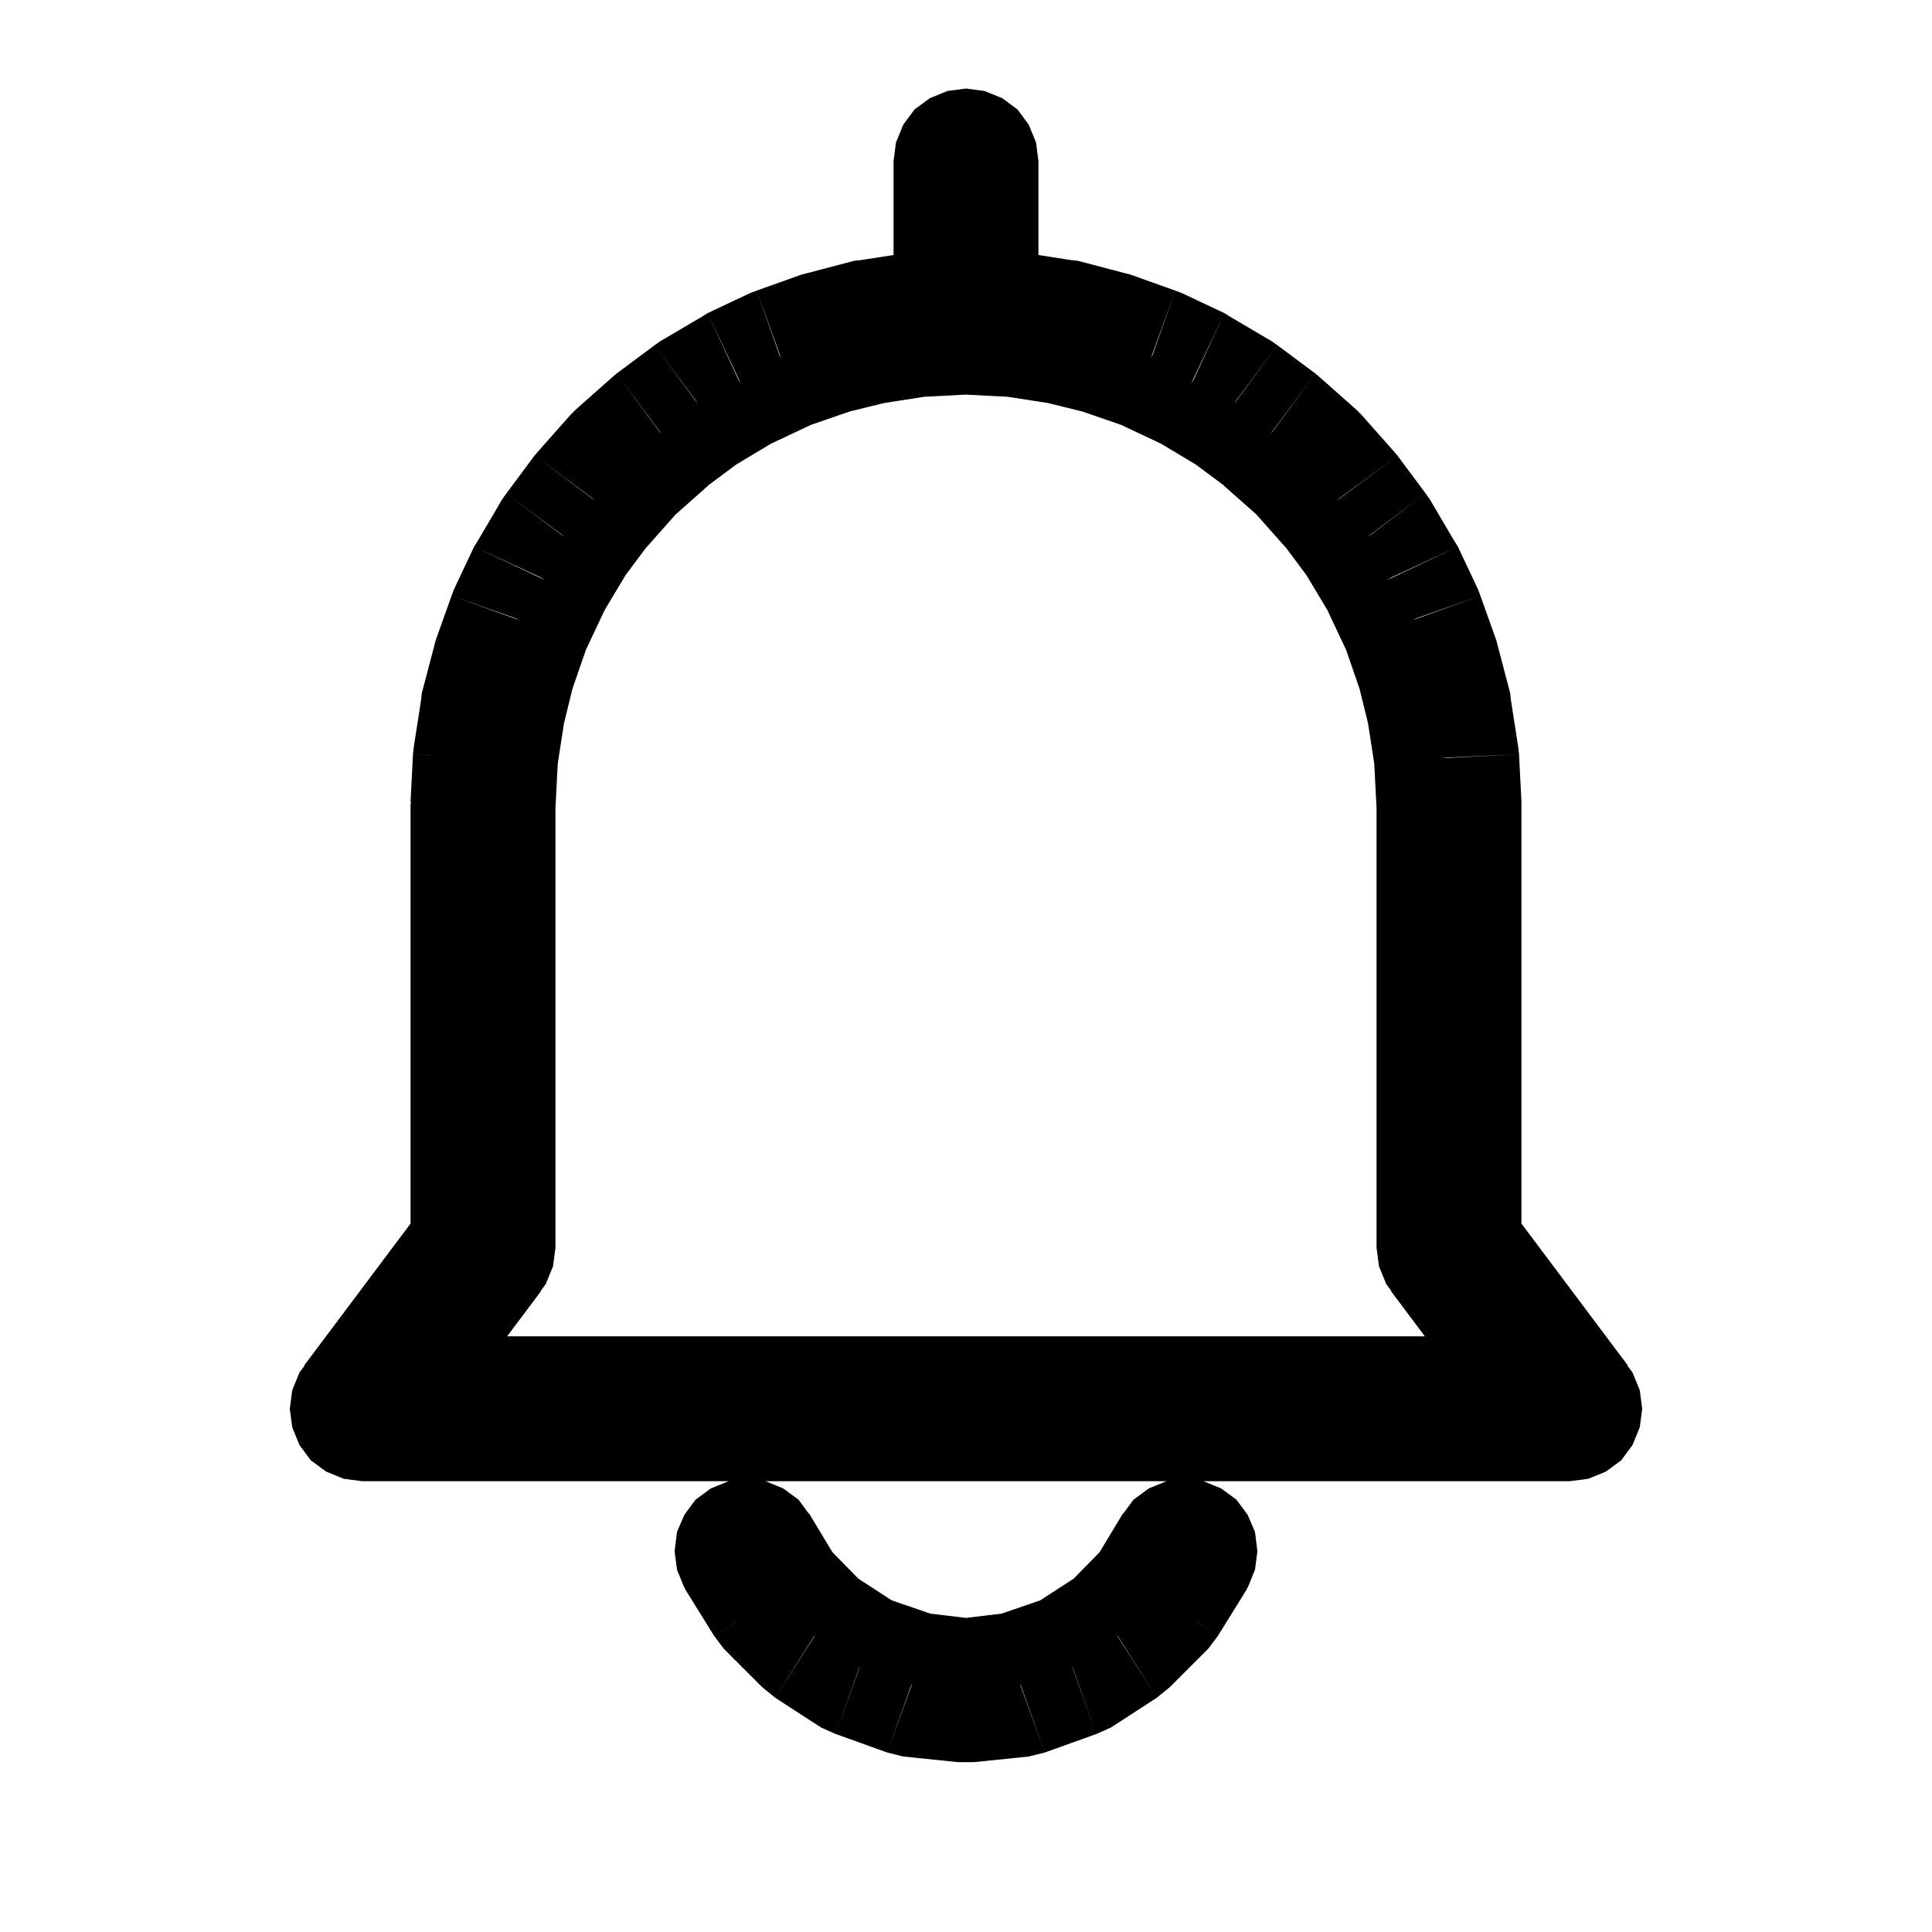
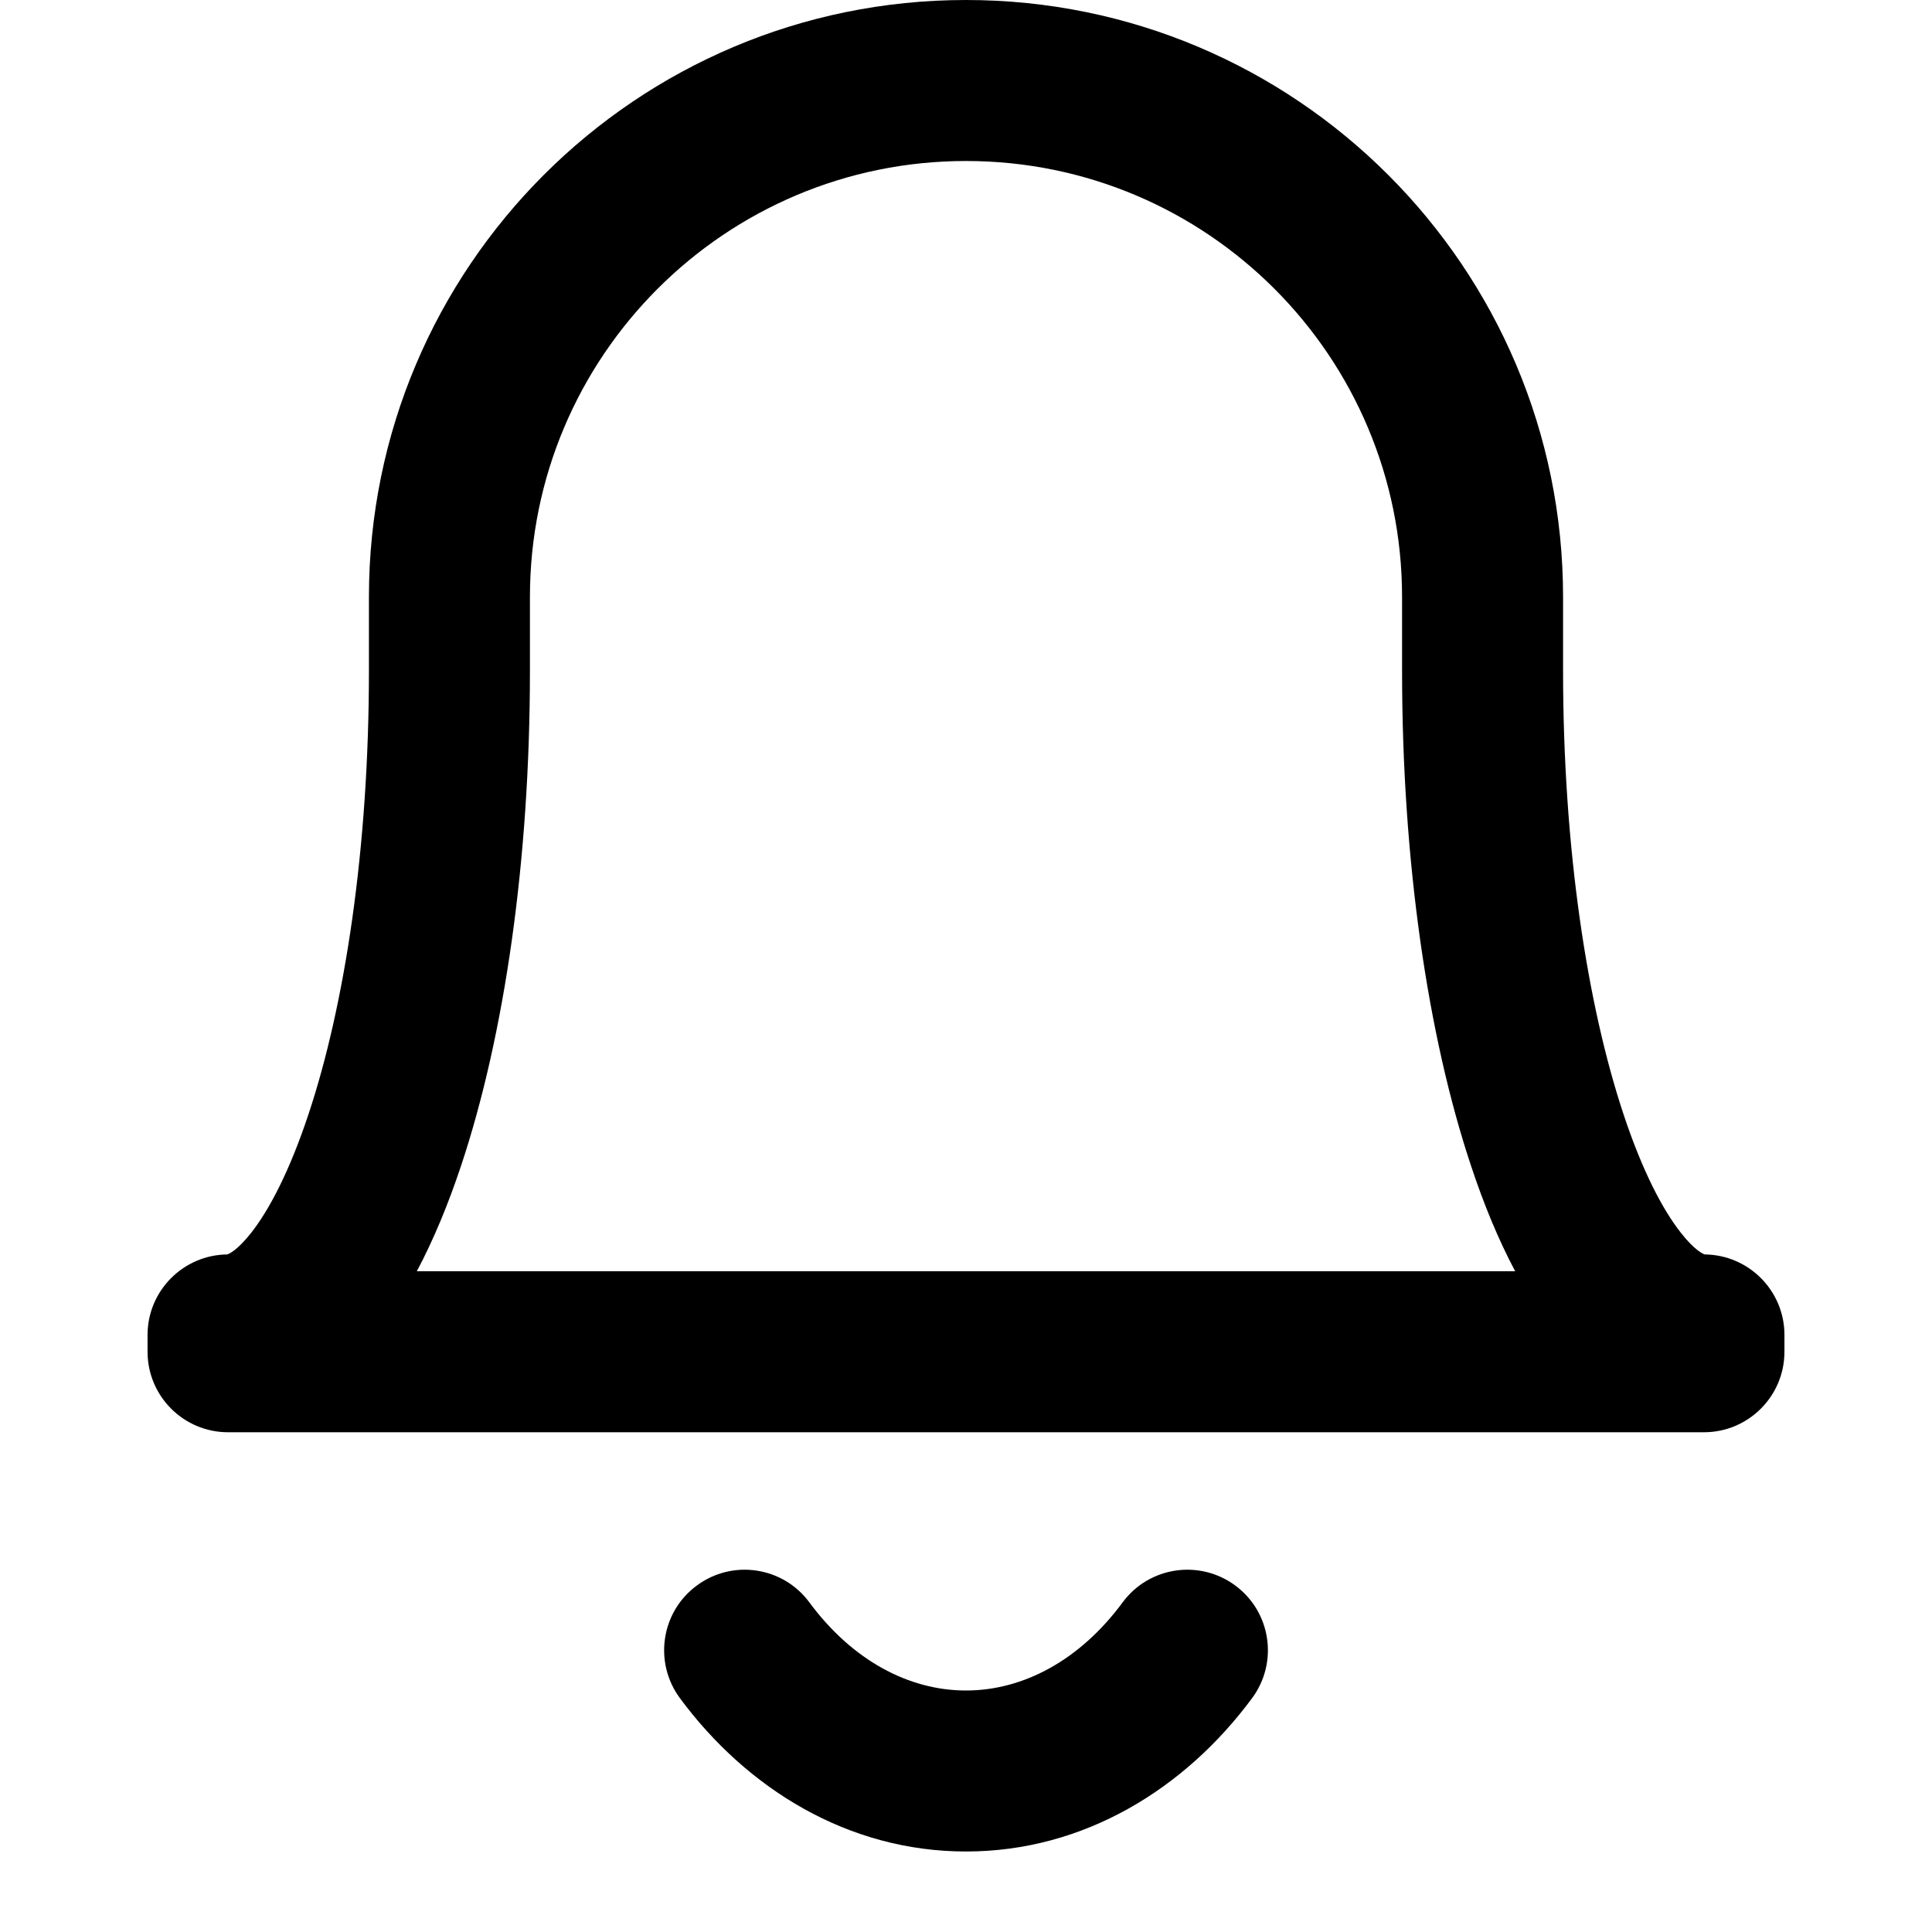
<svg xmlns="http://www.w3.org/2000/svg" viewBox="0 0 24 24">
-   <path d="M3.78,16.96 5.28,14.96 6.72,16.04 5.22,18.04ZM5.1,15.5 5.1,10 6.9,10 6.9,15.5ZM5.1,9.96 5.13,9.37 6.93,9.46 6.9,10.04ZM5.14,9.28 5.23,8.7 7.01,8.96 6.92,9.54ZM5.24,8.61 5.39,8.04 7.13,8.48 6.99,9.05ZM5.41,7.96 5.61,7.4 7.3,8.01 7.11,8.56ZM5.64,7.32 5.89,6.79 7.52,7.56 7.27,8.09ZM5.94,6.71 6.24,6.2 7.78,7.13 7.48,7.63ZM6.29,6.13 6.64,5.66 8.08,6.73 7.73,7.2ZM6.7,5.59 7.09,5.15 8.42,6.36 8.03,6.8ZM7.15,5.09 7.59,4.7 8.8,6.03 8.36,6.42ZM7.66,4.64 8.13,4.29 9.2,5.73 8.73,6.08ZM8.2,4.24 8.71,3.94 9.63,5.48 9.13,5.78ZM8.79,3.89 9.32,3.64 10.09,5.27 9.56,5.52ZM9.4,3.61 9.96,3.41 10.56,5.11 10.01,5.3ZM10.04,3.39 10.61,3.24 11.05,4.99 10.48,5.13ZM10.7,3.23 11.28,3.14 11.54,4.92 10.96,5.01ZM11.37,3.13 11.96,3.1 12.04,4.9 11.46,4.93ZM12.04,3.1 12.63,3.13 12.54,4.93 11.96,4.9ZM12.72,3.14 13.3,3.23 13.04,5.01 12.46,4.92ZM13.39,3.24 13.96,3.39 13.52,5.13 12.95,4.99ZM14.04,3.41 14.6,3.61 13.99,5.3 13.44,5.11ZM14.68,3.64 15.21,3.89 14.44,5.52 13.91,5.27ZM15.29,3.94 15.8,4.24 14.87,5.78 14.37,5.48ZM15.87,4.29 16.34,4.64 15.27,6.08 14.8,5.73ZM16.41,4.7 16.85,5.09 15.64,6.42 15.2,6.03ZM16.91,5.15 17.3,5.59 15.97,6.8 15.58,6.36ZM17.36,5.66 17.71,6.13 16.27,7.2 15.92,6.73ZM17.76,6.2 18.06,6.71 16.52,7.63 16.22,7.13ZM18.11,6.79 18.36,7.32 16.73,8.09 16.48,7.56ZM18.39,7.4 18.59,7.96 16.89,8.56 16.7,8.01ZM18.61,8.04 18.76,8.61 17.01,9.05 16.87,8.48ZM18.77,8.7 18.86,9.28 17.08,9.54 16.99,8.96ZM18.87,9.37 18.9,9.96 17.1,10.04 17.07,9.46ZM18.9,10 18.9,15.5 17.1,15.5 17.1,10ZM18.72,14.96 20.22,16.96 18.78,18.04 17.28,16.04ZM19.5,18.4 4.5,18.4 4.5,16.6 19.5,16.6ZM5.4,17.5 5.37,17.73 5.28,17.95 5.14,18.14 4.95,18.28 4.73,18.37 4.5,18.4 4.27,18.37 4.05,18.28 3.86,18.14 3.72,17.95 3.63,17.73 3.6,17.5 3.63,17.27 3.72,17.05 3.86,16.86 4.05,16.72 4.27,16.63 4.5,16.6 4.73,16.63 4.95,16.72 5.14,16.86 5.28,17.05 5.37,17.27ZM6.9,15.5 6.87,15.73 6.78,15.95 6.64,16.14 6.45,16.28 6.23,16.37 6,16.4 5.77,16.37 5.55,16.28 5.36,16.14 5.22,15.95 5.13,15.73 5.1,15.5 5.13,15.27 5.22,15.05 5.36,14.86 5.55,14.72 5.77,14.63 6,14.6 6.23,14.63 6.45,14.72 6.64,14.86 6.78,15.05 6.87,15.27ZM6.9,10 6.87,10.23 6.78,10.45 6.64,10.64 6.45,10.78 6.23,10.87 6,10.9 5.77,10.87 5.55,10.78 5.36,10.64 5.22,10.45 5.13,10.23 5.1,10 5.13,9.77 5.22,9.55 5.36,9.36 5.55,9.22 5.77,9.13 6,9.1 6.23,9.13 6.45,9.22 6.64,9.36 6.78,9.55 6.87,9.77ZM6.9,10 6.87,10.23 6.78,10.45 6.64,10.64 6.45,10.78 6.23,10.87 6,10.9 5.77,10.87 5.55,10.78 5.36,10.64 5.22,10.45 5.13,10.23 5.1,10 5.13,9.77 5.22,9.55 5.36,9.36 5.55,9.22 5.77,9.13 6,9.1 6.23,9.13 6.45,9.22 6.64,9.36 6.78,9.55 6.87,9.77ZM6.03,9.41 6.93,9.46 6.92,9.54ZM6.03,9.41 5.13,9.37 5.14,9.28ZM6.12,8.83 7.01,8.96 6.99,9.05ZM6.12,8.83 5.23,8.7 5.24,8.61ZM6.26,8.26 7.13,8.48 7.11,8.56ZM6.26,8.26 5.39,8.04 5.41,7.96ZM6.46,7.7 7.3,8.01 7.27,8.09ZM6.46,7.7 5.61,7.4 5.64,7.32ZM6.71,7.17 7.52,7.56 7.48,7.63ZM6.71,7.17 5.89,6.79 5.94,6.71ZM7.01,6.67 7.78,7.13 7.73,7.2ZM7.01,6.67 6.24,6.2 6.29,6.13ZM7.36,6.19 8.08,6.73 8.03,6.8ZM7.36,6.19 6.64,5.66 6.7,5.59ZM7.76,5.76 8.42,6.36 8.36,6.42ZM7.76,5.76 7.09,5.15 7.15,5.09ZM8.19,5.36 8.8,6.03 8.73,6.08ZM8.19,5.36 7.59,4.7 7.66,4.64ZM8.67,5.01 9.2,5.73 9.13,5.78ZM8.67,5.01 8.13,4.29 8.2,4.24ZM9.17,4.71 9.63,5.48 9.56,5.52ZM9.17,4.71 8.71,3.94 8.79,3.89ZM9.7,4.46 10.09,5.27 10.01,5.3ZM9.7,4.46 9.32,3.64 9.4,3.61ZM10.26,4.26 10.56,5.11 10.48,5.13ZM10.26,4.26 9.96,3.41 10.04,3.39ZM10.83,4.12 11.05,4.99 10.96,5.01ZM10.83,4.12 10.61,3.24 10.7,3.23ZM11.41,4.03 11.54,4.92 11.46,4.93ZM11.41,4.03 11.28,3.14 11.37,3.13ZM12,4 12.04,4.9 11.96,4.9ZM12,4 11.96,3.1 12.04,3.1ZM12.59,4.03 12.54,4.93 12.46,4.92ZM12.59,4.03 12.63,3.13 12.72,3.14ZM13.17,4.12 13.04,5.01 12.95,4.99ZM13.17,4.12 13.3,3.23 13.39,3.24ZM13.74,4.26 13.52,5.13 13.44,5.11ZM13.74,4.26 13.96,3.39 14.04,3.41ZM14.3,4.46 13.99,5.3 13.91,5.27ZM14.3,4.46 14.6,3.61 14.68,3.64ZM14.83,4.71 14.44,5.52 14.37,5.48ZM14.83,4.71 15.21,3.89 15.29,3.94ZM15.33,5.01 14.87,5.78 14.8,5.73ZM15.33,5.01 15.8,4.24 15.87,4.29ZM15.81,5.36 15.27,6.08 15.2,6.03ZM15.81,5.36 16.34,4.64 16.41,4.7ZM16.24,5.76 15.64,6.42 15.58,6.36ZM16.24,5.76 16.85,5.09 16.91,5.15ZM16.64,6.19 15.97,6.8 15.92,6.73ZM16.64,6.19 17.3,5.59 17.36,5.66ZM16.99,6.67 16.27,7.2 16.22,7.13ZM16.99,6.67 17.71,6.13 17.76,6.2ZM17.29,7.17 16.52,7.63 16.48,7.56ZM17.29,7.17 18.06,6.71 18.11,6.79ZM17.54,7.7 16.73,8.09 16.7,8.01ZM17.54,7.7 18.36,7.32 18.39,7.4ZM17.74,8.26 16.89,8.56 16.87,8.48ZM17.74,8.26 18.59,7.96 18.61,8.04ZM17.88,8.83 17.01,9.05 16.99,8.96ZM17.88,8.83 18.76,8.61 18.77,8.7ZM17.97,9.41 17.08,9.54 17.07,9.46ZM17.97,9.41 18.86,9.28 18.87,9.37ZM18,10 17.1,10.04 17.1,10ZM18,10 18.9,9.96 18.9,10ZM18.9,15.5 18.87,15.73 18.78,15.95 18.64,16.14 18.45,16.28 18.23,16.37 18,16.4 17.77,16.37 17.55,16.28 17.36,16.14 17.22,15.95 17.13,15.73 17.1,15.5 17.13,15.27 17.22,15.05 17.36,14.86 17.55,14.72 17.77,14.63 18,14.6 18.23,14.63 18.45,14.72 18.64,14.86 18.78,15.05 18.87,15.27ZM20.4,17.5 20.37,17.73 20.28,17.95 20.14,18.14 19.95,18.28 19.73,18.37 19.5,18.4 19.27,18.37 19.05,18.28 18.86,18.14 18.72,17.95 18.63,17.73 18.6,17.5 18.63,17.27 18.72,17.05 18.86,16.86 19.05,16.72 19.27,16.63 19.5,16.6 19.73,16.63 19.95,16.72 20.14,16.86 20.28,17.05 20.37,17.27ZM5.4,17.5 5.37,17.73 5.28,17.95 5.14,18.14 4.95,18.28 4.73,18.37 4.5,18.4 4.27,18.37 4.05,18.28 3.86,18.14 3.72,17.95 3.63,17.73 3.6,17.5 3.63,17.27 3.72,17.05 3.86,16.86 4.05,16.72 4.27,16.63 4.5,16.6 4.73,16.63 4.95,16.72 5.14,16.86 5.28,17.05 5.37,17.27ZM15.49,19.74 15.13,20.32 13.6,19.38 13.95,18.8ZM15.01,20.48 14.53,20.96 13.25,19.7 13.72,19.22ZM14.37,21.09 13.8,21.46 12.83,19.94 13.4,19.57ZM13.62,21.54 12.98,21.77 12.37,20.07 13.01,19.85ZM12.78,21.82 12.1,21.89 11.9,20.11 12.57,20.03ZM11.9,21.89 11.22,21.82 11.43,20.03 12.1,20.11ZM11.02,21.77 10.38,21.54 10.99,19.85 11.63,20.07ZM10.2,21.46 9.63,21.09 10.6,19.57 11.17,19.94ZM9.47,20.96 8.99,20.48 10.28,19.22 10.75,19.7ZM8.87,20.32 8.51,19.74 10.05,18.8 10.4,19.38ZM15.62,19.27 15.59,19.5 15.5,19.72 15.36,19.9 15.17,20.05 14.95,20.14 14.72,20.17 14.49,20.14 14.27,20.05 14.08,19.9 13.94,19.72 13.85,19.5 13.82,19.27 13.85,19.03 13.94,18.82 14.08,18.63 14.27,18.49 14.49,18.4 14.72,18.37 14.95,18.4 15.17,18.49 15.36,18.63 15.5,18.82 15.59,19.03ZM14.36,19.85 13.6,19.38 13.72,19.22ZM14.36,19.85 15.13,20.32 15.01,20.48ZM13.89,20.33 13.25,19.7 13.4,19.57ZM13.89,20.33 14.53,20.96 14.37,21.09ZM13.32,20.7 12.83,19.94 13.01,19.85ZM13.32,20.7 13.8,21.46 13.62,21.54ZM12.67,20.92 12.37,20.07 12.57,20.03ZM12.67,20.92 12.98,21.77 12.78,21.82ZM12,21 11.9,20.11 12.1,20.11ZM12,21 12.1,21.89 11.9,21.89ZM11.33,20.92 11.43,20.03 11.63,20.07ZM11.33,20.92 11.22,21.82 11.02,21.77ZM10.68,20.7 10.99,19.85 11.17,19.94ZM10.68,20.7 10.38,21.54 10.2,21.46ZM10.11,20.33 10.6,19.57 10.75,19.7ZM10.11,20.33 9.63,21.09 9.47,20.96ZM9.64,19.85 10.28,19.22 10.4,19.38ZM9.64,19.85 8.99,20.48 8.87,20.32ZM10.18,19.27 10.15,19.5 10.06,19.72 9.92,19.9 9.73,20.05 9.51,20.14 9.28,20.17 9.05,20.14 8.83,20.05 8.64,19.9 8.5,19.72 8.41,19.5 8.38,19.27 8.41,19.03 8.5,18.82 8.64,18.63 8.83,18.49 9.05,18.4 9.28,18.37 9.51,18.4 9.73,18.49 9.92,18.63 10.06,18.82 10.15,19.03ZM12.9,2 12.9,4 11.1,4 11.1,2ZM12.9,2 12.87,2.23 12.78,2.45 12.64,2.64 12.45,2.78 12.23,2.87 12,2.9 11.77,2.87 11.55,2.78 11.36,2.64 11.22,2.45 11.13,2.23 11.1,2 11.13,1.77 11.22,1.55 11.36,1.36 11.55,1.22 11.77,1.13 12,1.1 12.23,1.13 12.45,1.22 12.64,1.36 12.78,1.55 12.87,1.77ZM12.9,4 12.87,4.23 12.78,4.45 12.64,4.64 12.45,4.78 12.23,4.87 12,4.9 11.77,4.87 11.55,4.78 11.36,4.64 11.22,4.45 11.13,4.23 11.1,4 11.13,3.77 11.22,3.55 11.36,3.36 11.55,3.22 11.77,3.13 12,3.1 12.23,3.13 12.45,3.22 12.64,3.36 12.78,3.55 12.87,3.77Z" />
+   <path fill-rule="evenodd" clip-rule="evenodd" d="M12 0C7.904 0 4.583 3.321 4.583 7.417V8.333C4.583 10.534 4.285 12.485 3.829 13.851C3.6 14.539 3.349 15.024 3.119 15.316C2.948 15.532 2.846 15.576 2.823 15.583C2.276 15.589 1.833 16.035 1.833 16.583V16.792C1.833 17.344 2.281 17.792 2.833 17.792H21.167C21.719 17.792 22.167 17.344 22.167 16.792V16.583C22.167 16.035 21.725 15.589 21.177 15.583C21.154 15.576 21.052 15.532 20.882 15.316C20.651 15.024 20.4 14.539 20.171 13.851C19.716 12.485 19.417 10.534 19.417 8.333V7.417C19.417 3.321 16.096 0 12 0ZM2.82 15.584C2.819 15.584 2.818 15.585 2.818 15.585C2.818 15.585 2.818 15.585 2.819 15.585C2.819 15.584 2.82 15.584 2.82 15.584ZM6.583 7.417C6.583 4.425 9.009 2 12 2C14.992 2 17.417 4.425 17.417 7.417V8.333C17.417 10.689 17.734 12.863 18.274 14.483C18.43 14.954 18.612 15.397 18.822 15.792H5.178C5.388 15.397 5.57 14.954 5.727 14.483C6.267 12.863 6.583 10.689 6.583 8.333V7.417ZM10.054 19.905C9.726 19.461 9.1 19.367 8.656 19.696C8.211 20.024 8.118 20.65 8.446 21.095C9.278 22.22 10.535 23 12 23C13.465 23 14.722 22.22 15.554 21.095C15.883 20.65 15.789 20.024 15.345 19.696C14.9 19.367 14.274 19.461 13.946 19.905C13.415 20.624 12.712 21 12 21C11.288 21 10.585 20.624 10.054 19.905Z" />
</svg>
